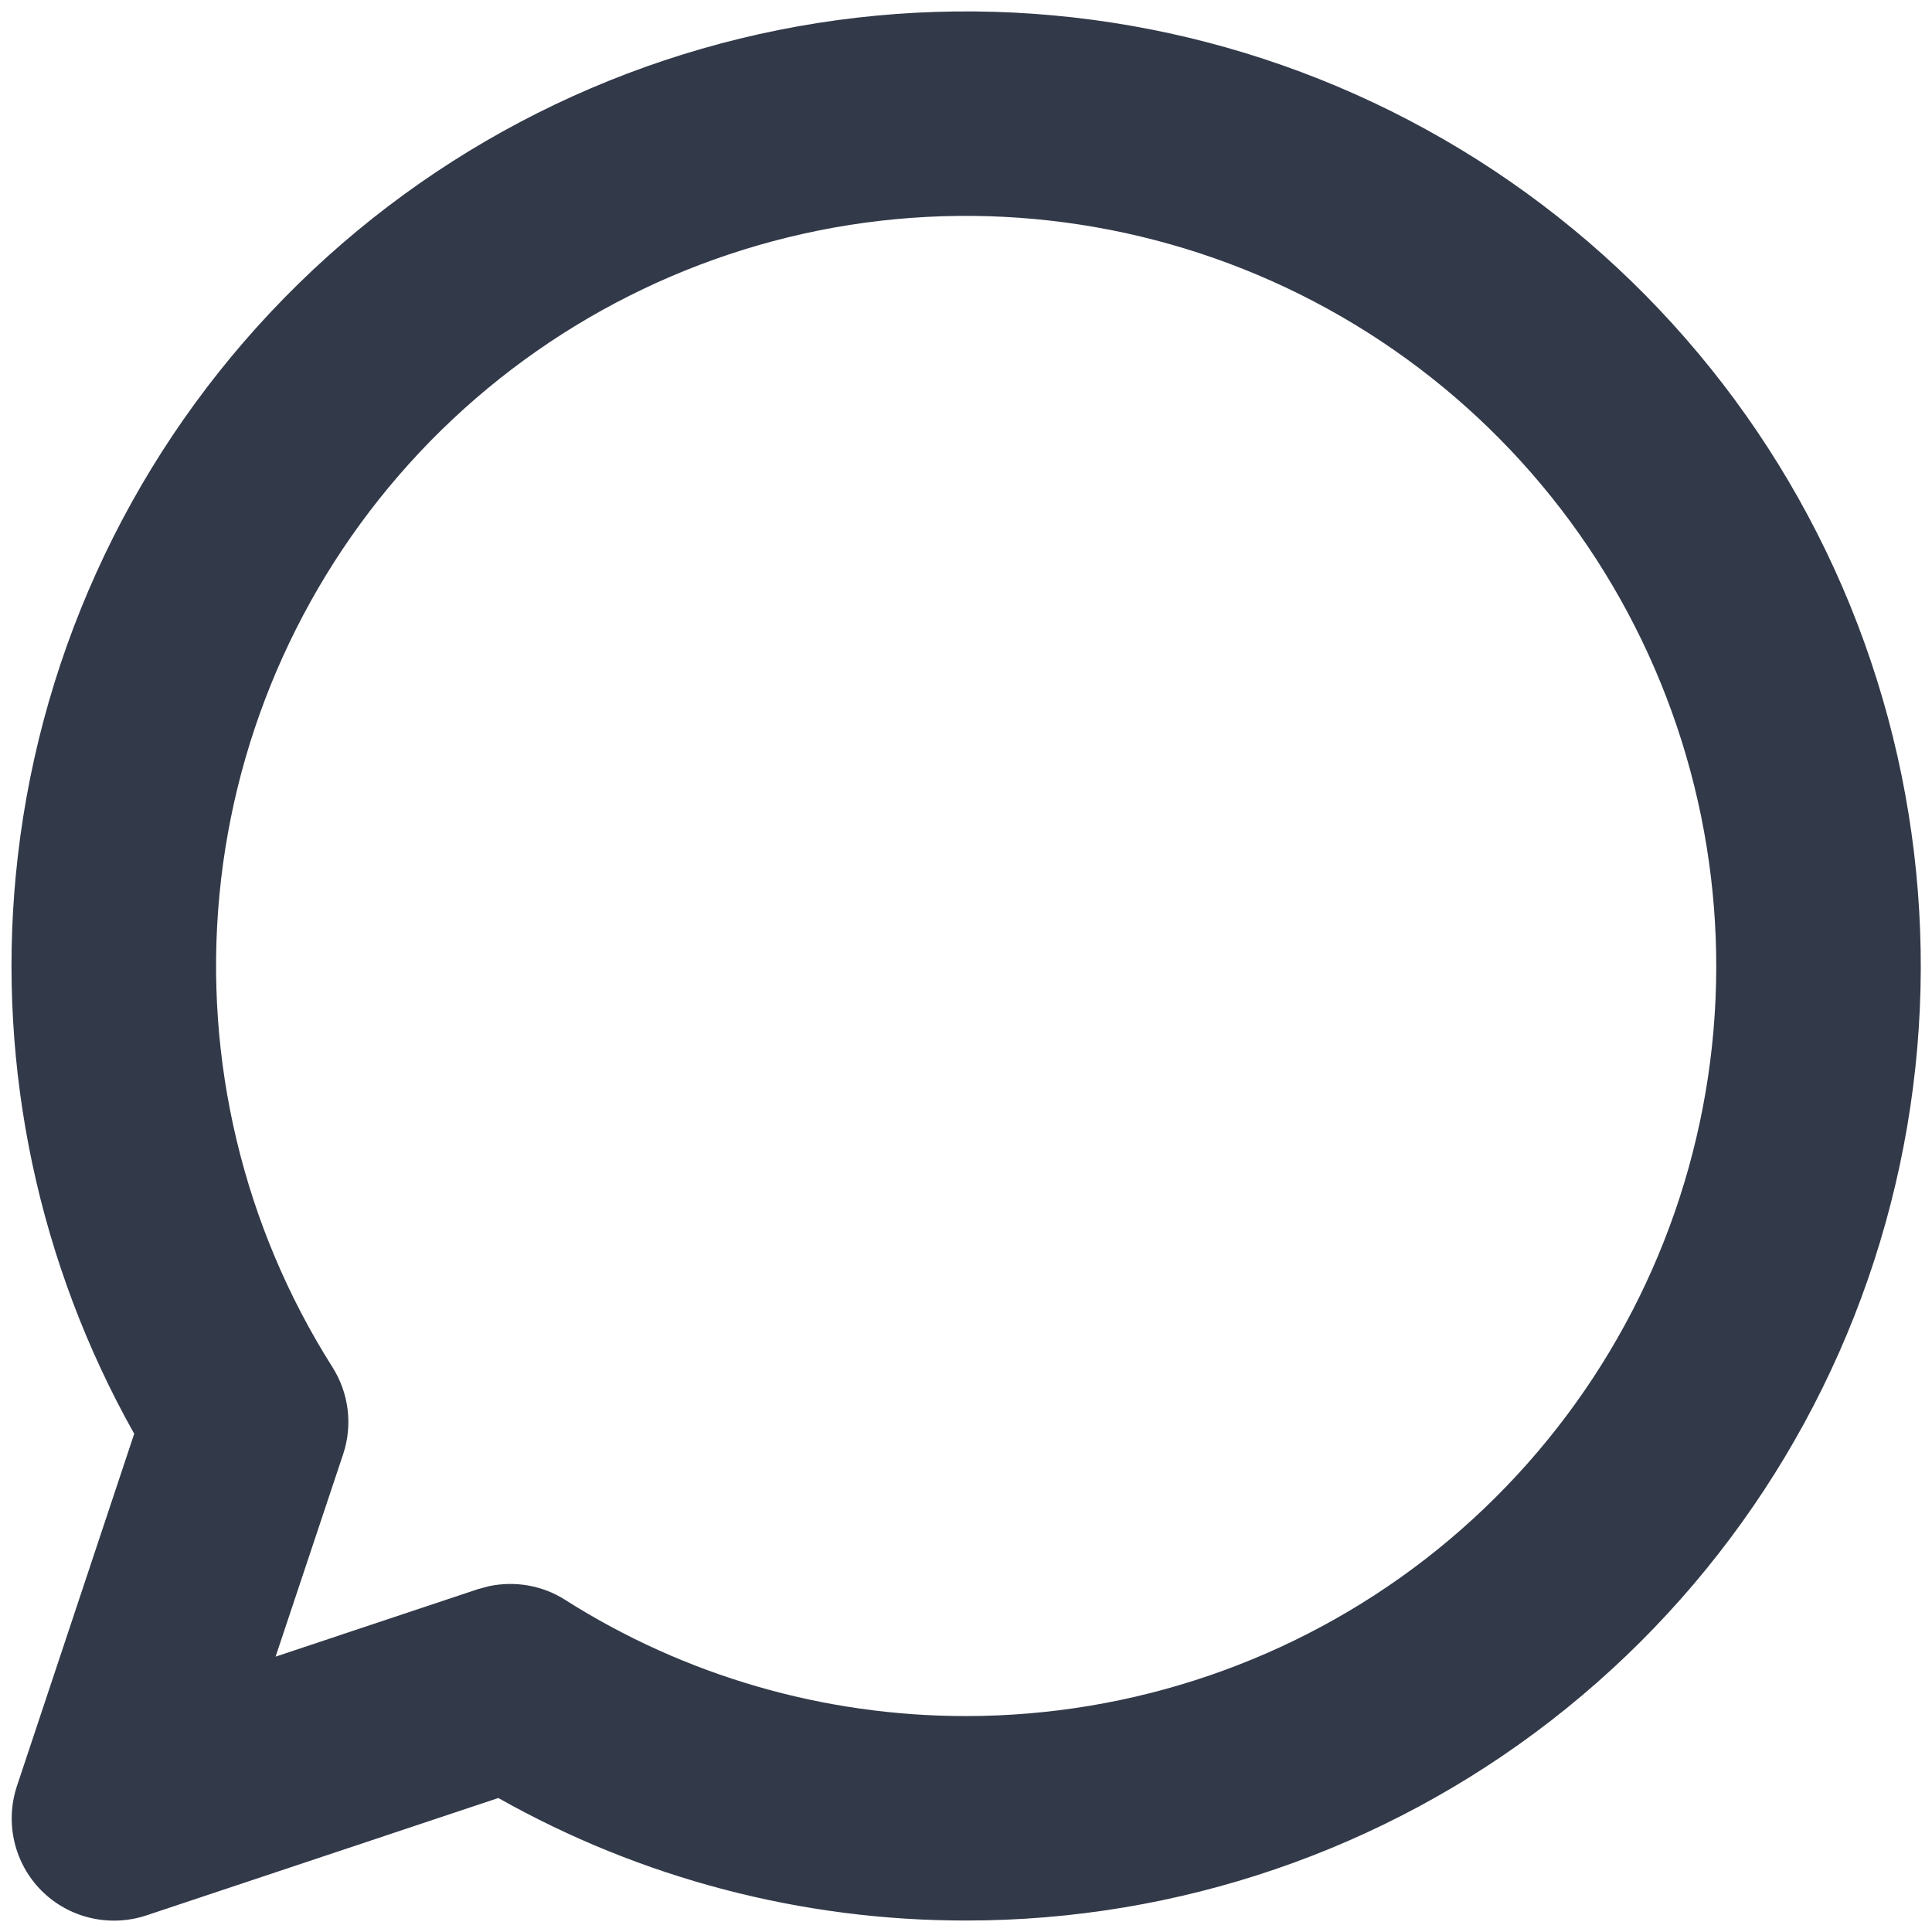
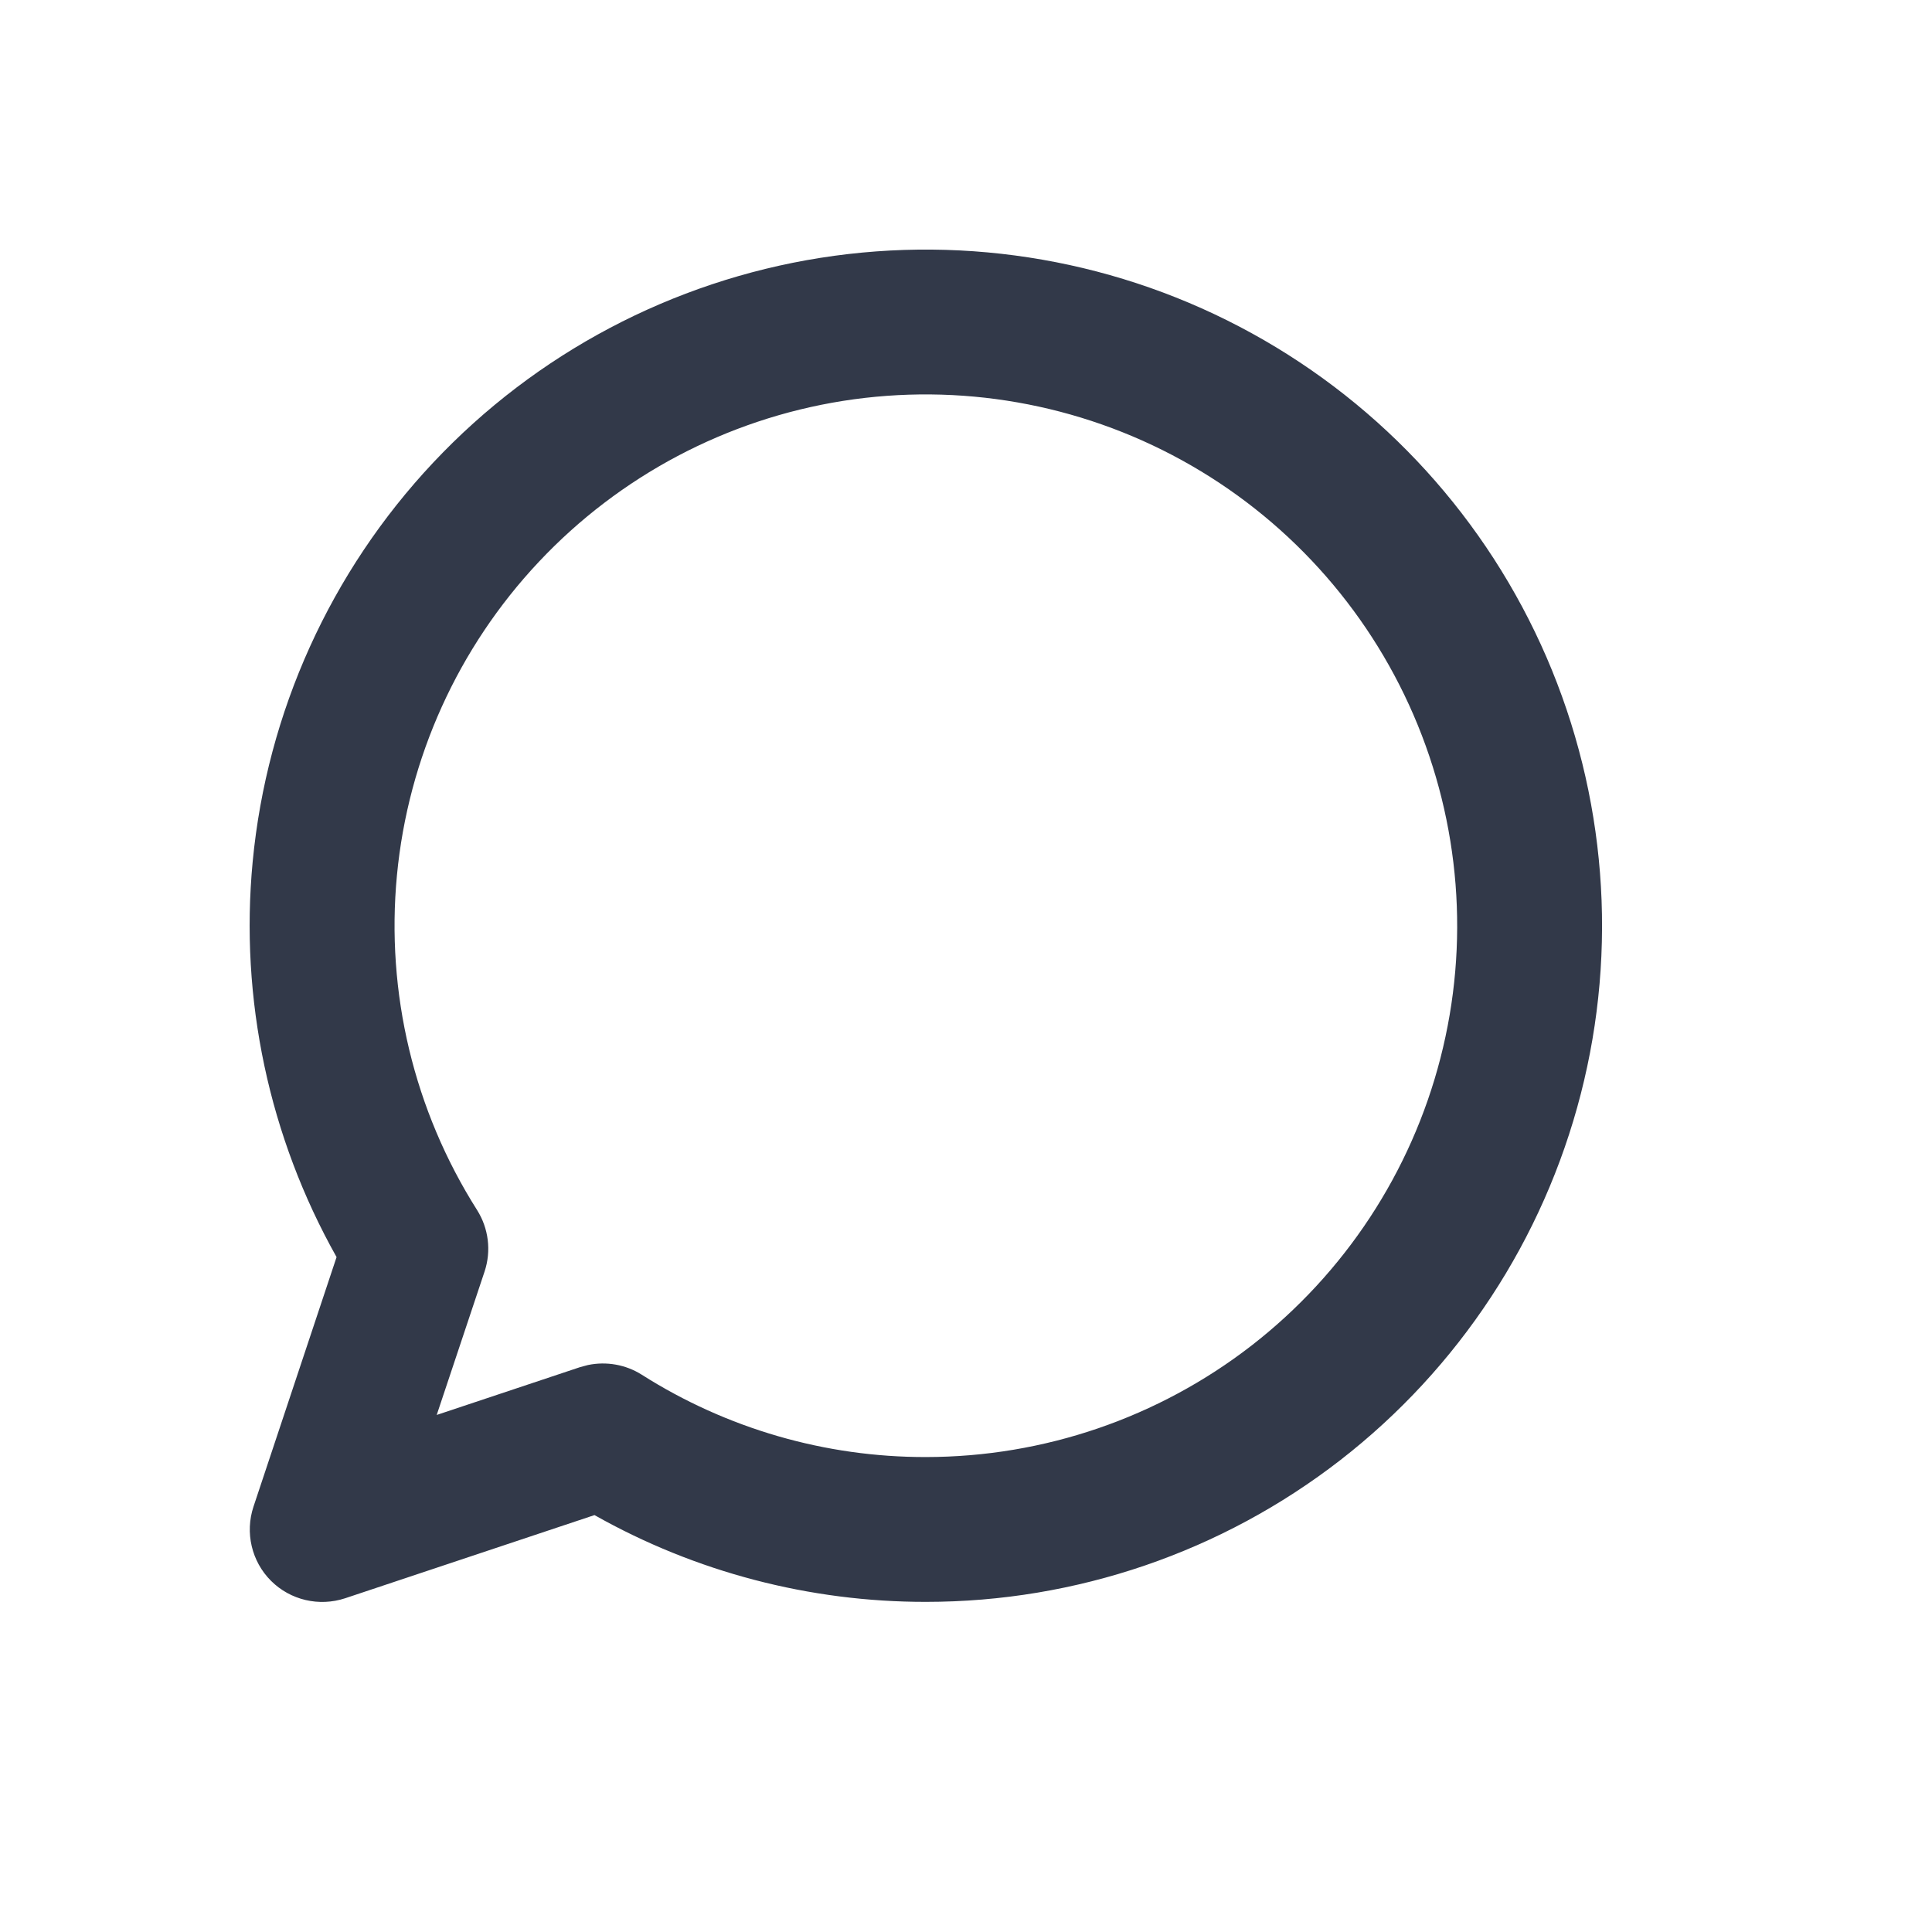
- <svg xmlns="http://www.w3.org/2000/svg" width="17" height="17" viewBox="0 0 17 17" fill="none">
-   <path d="M7.192 0.203C9.033 -0.087 10.919 0.242 12.552 1.141C14.184 2.039 15.472 3.455 16.212 5.166C16.951 6.877 17.101 8.785 16.637 10.59C16.174 12.395 15.123 13.995 13.65 15.138C12.178 16.28 10.367 16.899 8.504 16.899C7.058 16.901 5.64 16.529 4.385 15.821L1.288 16.854C0.964 16.961 0.607 16.878 0.366 16.637C0.125 16.396 0.042 16.039 0.149 15.716L1.181 12.616C0.343 11.126 -0.024 9.412 0.139 7.702C0.316 5.847 1.106 4.103 2.383 2.745C3.659 1.388 5.351 0.494 7.192 0.203ZM11.683 2.718C10.4 2.012 8.919 1.752 7.472 1.98C6.026 2.209 4.697 2.912 3.694 3.978C2.691 5.045 2.07 6.415 1.931 7.873C1.792 9.331 2.142 10.794 2.926 12.031C3.07 12.259 3.105 12.54 3.019 12.797L2.425 14.577L4.206 13.983L4.303 13.957C4.532 13.909 4.773 13.95 4.972 14.077C6.027 14.747 7.252 15.101 8.502 15.1H8.503C9.967 15.099 11.39 14.612 12.547 13.715C13.704 12.817 14.53 11.561 14.894 10.143C15.259 8.724 15.14 7.225 14.559 5.881C13.978 4.537 12.966 3.424 11.683 2.718Z" fill="#323949" />
+ <svg xmlns="http://www.w3.org/2000/svg" width="24" height="24" viewBox="0 0 24 24" fill="none">
+   <path d="M10.192 3.203C12.033 2.913 13.919 3.242 15.552 4.141C17.184 5.039 18.472 6.455 19.212 8.166C19.951 9.877 20.101 11.785 19.637 13.59C19.174 15.395 18.123 16.995 16.65 18.138C15.178 19.28 13.367 19.899 11.504 19.899C10.058 19.901 8.64 19.529 7.385 18.821L4.288 19.854C3.964 19.961 3.607 19.878 3.366 19.637C3.125 19.396 3.042 19.039 3.149 18.716L4.181 15.616C3.343 14.126 2.976 12.412 3.139 10.702C3.316 8.847 4.106 7.103 5.383 5.745C6.659 4.388 8.351 3.494 10.192 3.203ZM14.683 5.718C13.4 5.012 11.919 4.752 10.472 4.98C9.026 5.209 7.697 5.912 6.694 6.979C5.691 8.045 5.07 9.415 4.931 10.873C4.792 12.331 5.142 13.794 5.926 15.031C6.07 15.259 6.105 15.54 6.019 15.797L5.425 17.577L7.206 16.983L7.303 16.957C7.532 16.909 7.773 16.951 7.972 17.077C9.027 17.747 10.252 18.102 11.502 18.1H11.503C12.967 18.099 14.389 17.612 15.547 16.715C16.704 15.817 17.53 14.561 17.894 13.143C18.259 11.724 18.14 10.225 17.559 8.881C16.978 7.537 15.966 6.424 14.683 5.718Z" fill="#323949" />
</svg>
